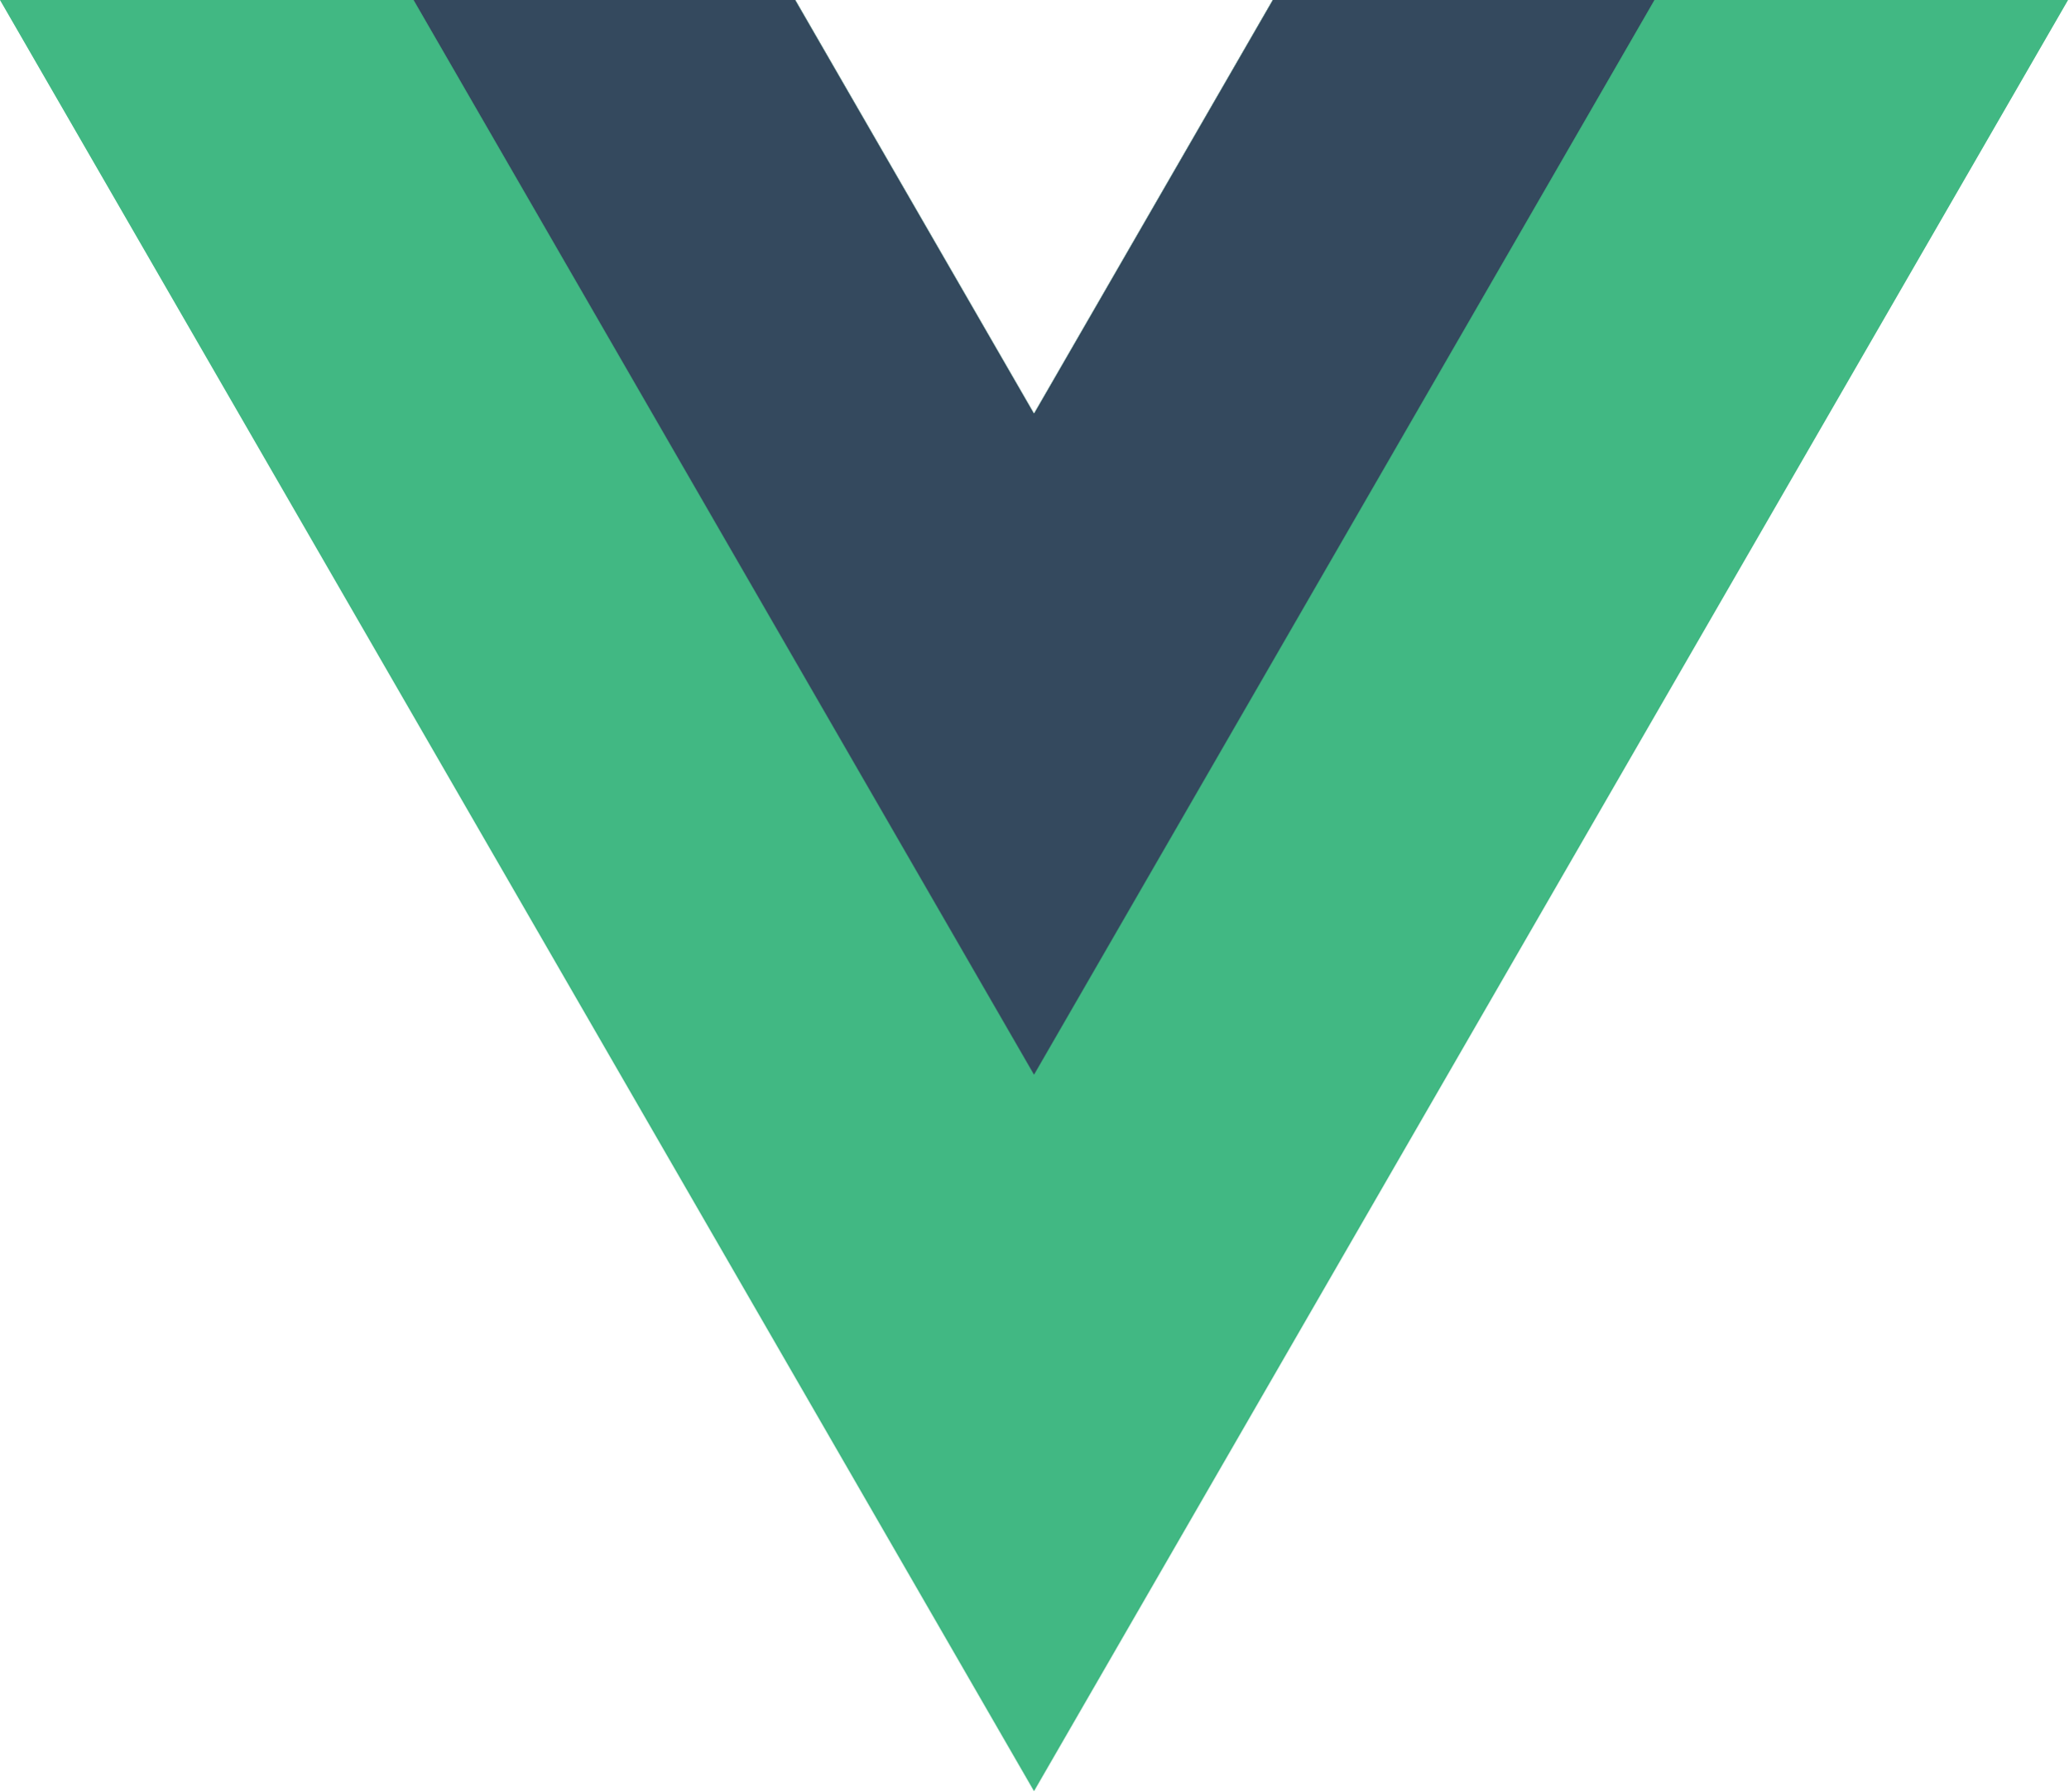
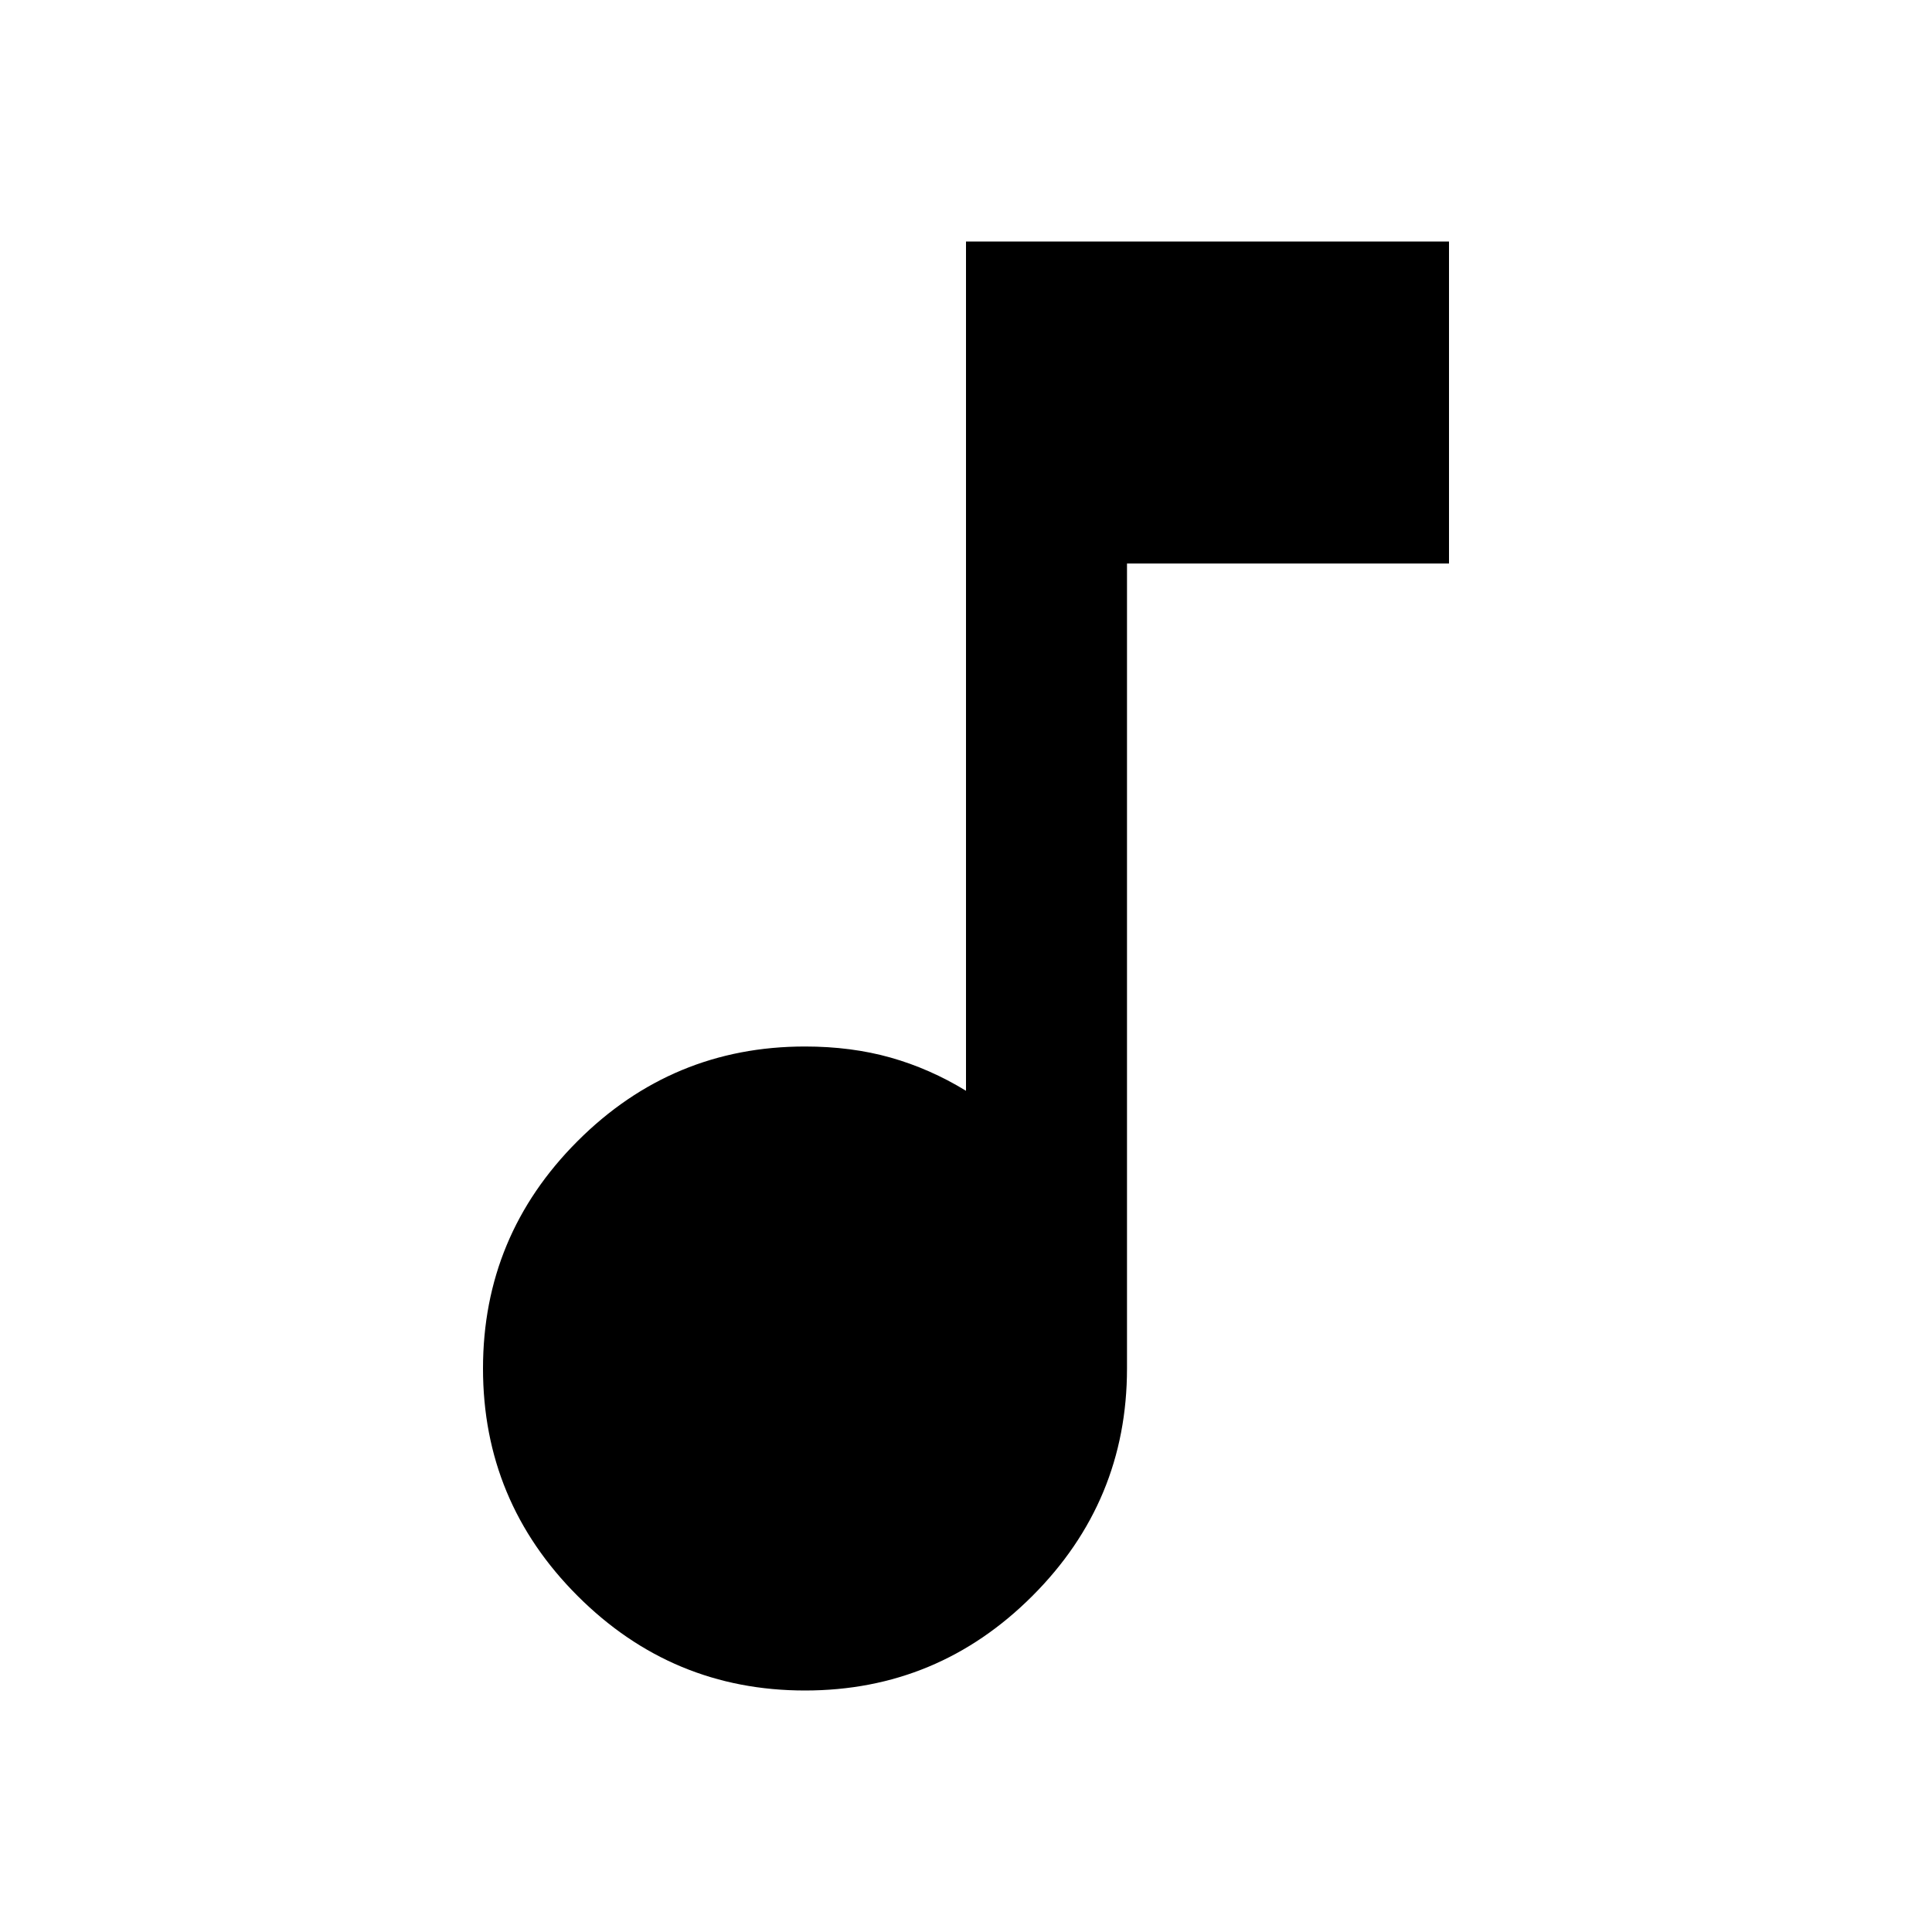
- <svg xmlns="http://www.w3.org/2000/svg" viewBox="0 0 261.76 226.69">
-   <path d="M161.096.001l-30.225 52.351L100.647.001H-.005l130.877 226.688L261.749.001z" fill="#41b883" />
-   <path d="M161.096.001l-30.225 52.351L100.647.001H52.346l78.526 136.01L209.398.001z" fill="#34495e" />
+ <svg xmlns="http://www.w3.org/2000/svg" height="24px" viewBox="0 -960 960 960" width="24px" fill="#000000">
+   <path d="M400-120q-66 0-113-47t-47-113q0-66 47-113t113-47q23 0 42.5 5.5T480-418v-422h240v160H560v400q0 66-47 113t-113 47Z" />
</svg>
